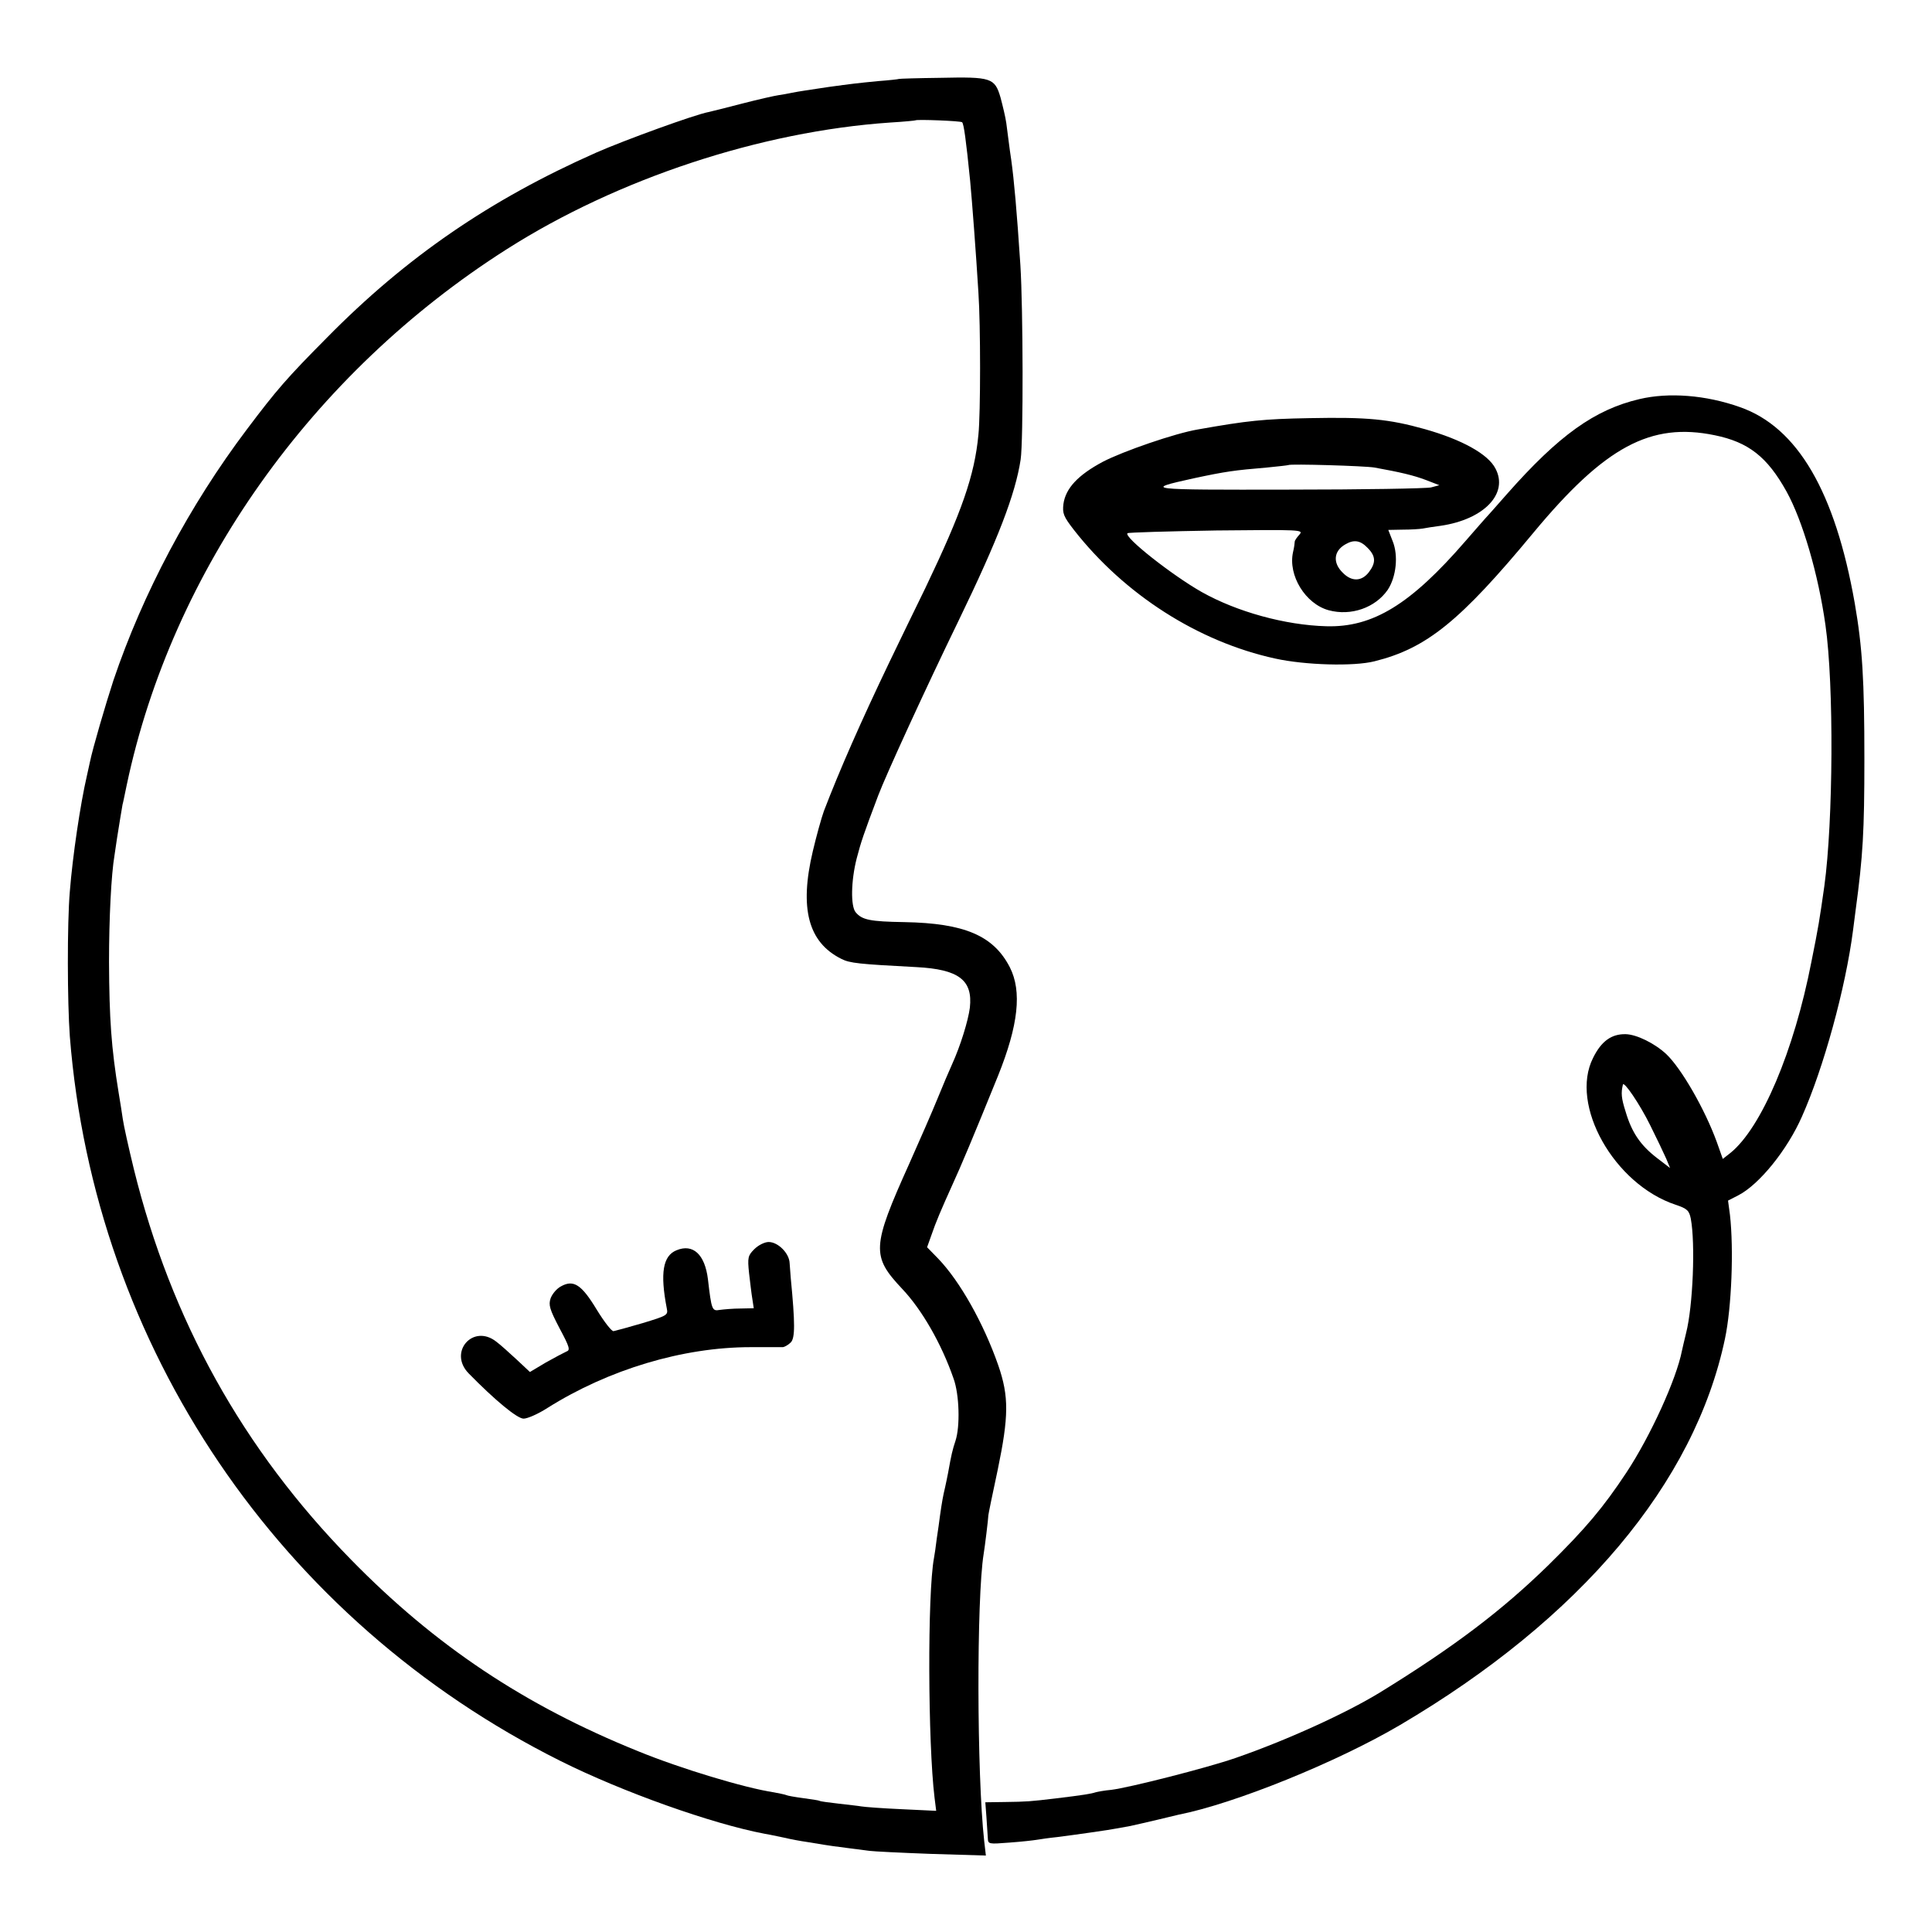
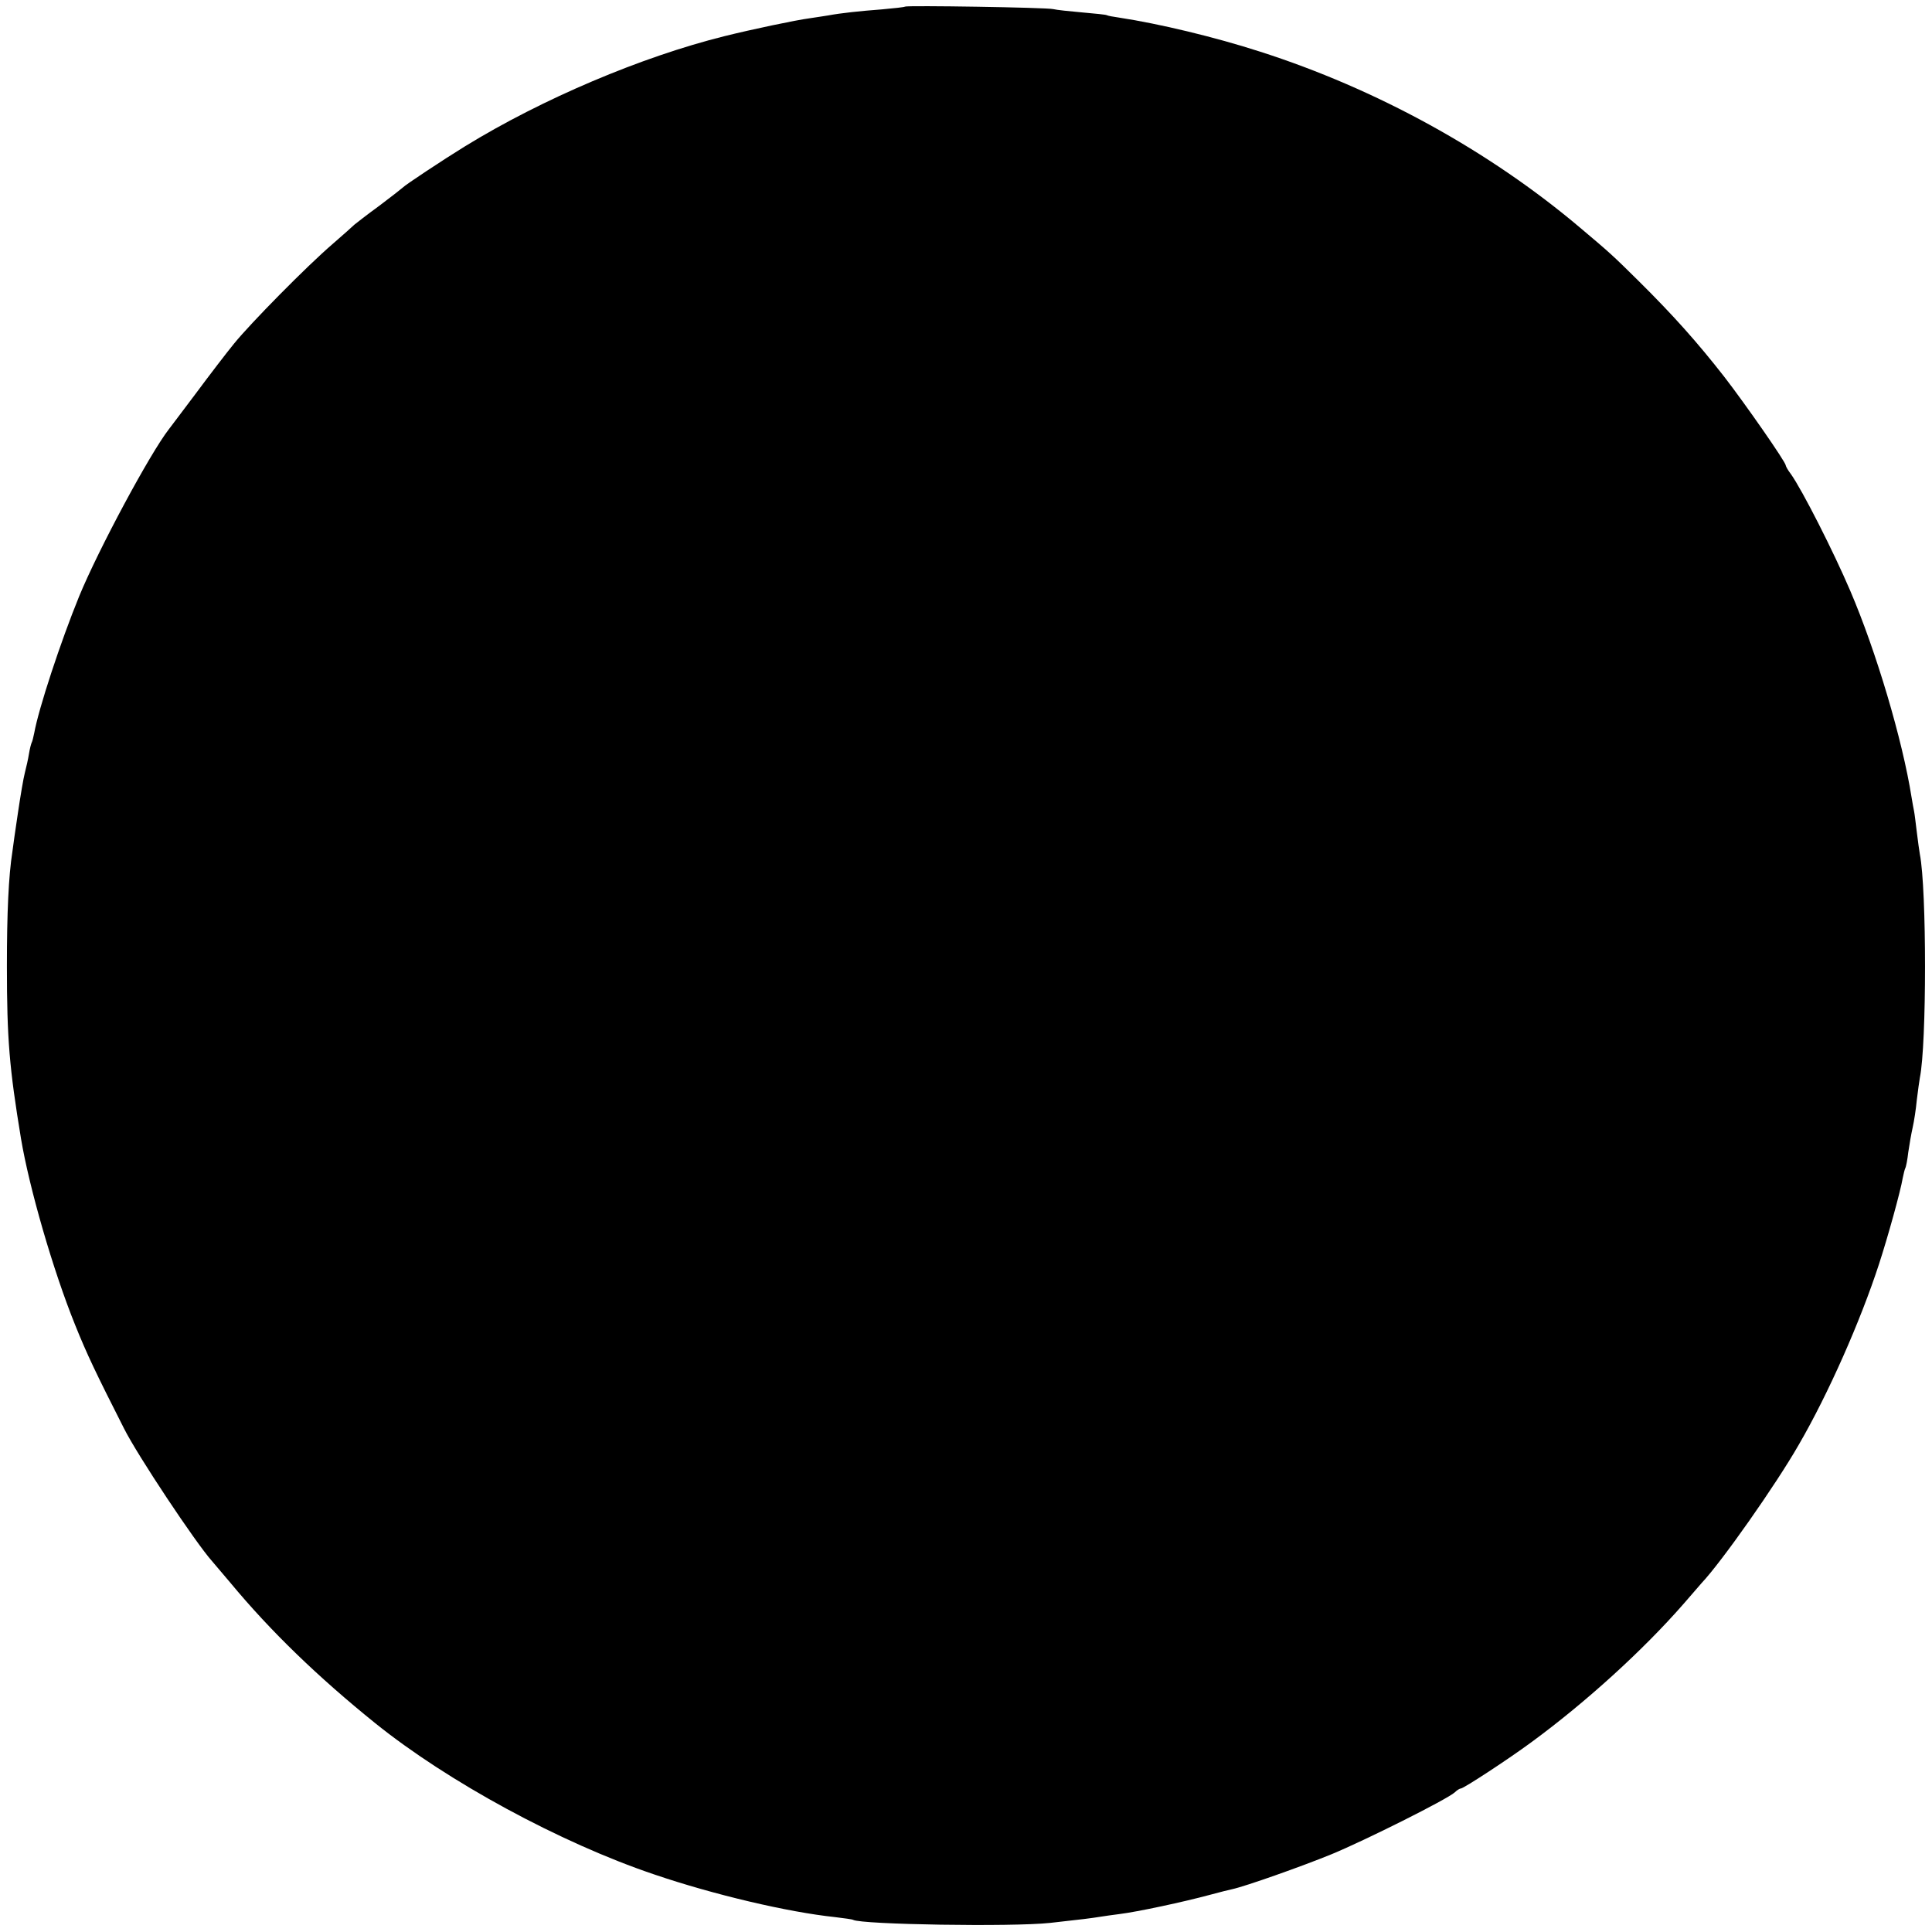
<svg xmlns="http://www.w3.org/2000/svg" version="1.0" width="700pt" height="700pt" viewBox="0 0 700 700" preserveAspectRatio="xMidYMid meet">
  <g transform="translate(0,700) scale(0.1,-0.1)" fill="#000000" stroke="none">
-     <path d="M3257 6714 c-1 -1 -36 -5 -77 -8 -72 -7 -97 -10 -177 -21 -73 -11 -108 -16 -133 -21 -14 -3 -36 -7 -50 -9 -14 -2 -72 -15 -130 -30 -58 -15 -113 -29 -123 -31 -49 -9 -305 -102 -407 -147 -384 -170 -689 -379 -977 -672 -144 -145 -181 -188 -288 -330 -209 -277 -377 -594 -484 -910 -29 -89 -75 -246 -85 -295 -3 -14 -8 -36 -11 -50 -24 -103 -52 -293 -62 -420 -10 -116 -9 -403 0 -525 89 -1126 759 -2116 1777 -2625 226 -113 550 -228 740 -264 14 -2 45 -9 70 -14 25 -6 63 -13 85 -16 23 -4 50 -8 61 -10 11 -2 47 -7 79 -11 33 -4 71 -9 85 -11 14 -2 114 -7 223 -11 l199 -6 -6 52 c-27 242 -28 880 -2 1041 4 23 17 129 17 140 0 3 15 77 34 165 40 193 41 265 2 378 -53 152 -139 305 -218 387 l-40 41 15 42 c17 50 36 94 77 185 30 65 75 172 165 394 74 184 87 306 43 393 -59 115 -164 160 -382 164 -125 2 -154 8 -177 36 -18 22 -17 113 4 195 16 61 24 85 78 228 28 74 170 384 292 635 142 293 205 457 224 582 10 67 9 548 -1 705 -13 198 -23 308 -33 380 -3 19 -7 49 -9 65 -2 17 -6 48 -9 69 -3 22 -13 63 -21 93 -21 71 -33 75 -218 71 -82 -1 -149 -3 -150 -4z m229 -157 c6 -6 14 -62 29 -212 7 -74 21 -258 30 -405 8 -118 8 -438 0 -515 -14 -148 -60 -279 -192 -555 -39 -80 -98 -201 -131 -270 -102 -213 -180 -390 -237 -539 -9 -25 -27 -90 -40 -145 -49 -207 -17 -330 103 -390 31 -16 64 -19 272 -30 154 -8 205 -47 194 -147 -6 -47 -34 -138 -64 -204 -10 -22 -34 -78 -53 -125 -19 -47 -65 -152 -102 -235 -137 -304 -138 -336 -26 -455 71 -75 142 -198 186 -325 21 -58 24 -173 7 -225 -11 -33 -15 -50 -27 -117 -3 -16 -8 -39 -11 -53 -7 -29 -11 -51 -18 -100 -2 -19 -8 -57 -12 -85 -3 -27 -8 -59 -10 -70 -24 -128 -22 -671 2 -868 l6 -48 -126 6 c-69 3 -134 8 -145 10 -11 2 -48 6 -82 10 -35 4 -66 8 -69 10 -3 2 -30 6 -60 10 -30 4 -58 9 -61 11 -4 2 -24 6 -45 10 -106 16 -338 86 -492 149 -411 166 -735 382 -1040 694 -392 400 -652 868 -787 1415 -19 78 -37 159 -40 181 -3 22 -10 65 -15 95 -27 165 -34 269 -35 475 0 158 8 317 20 387 2 13 6 40 9 61 7 47 18 109 20 122 2 6 8 37 15 70 164 778 671 1493 1377 1942 402 256 921 427 1389 459 50 3 91 7 92 8 4 4 165 -2 169 -7z" />
-     <path d="M2733 2474 c-23 -23 -25 -30 -19 -87 4 -34 9 -77 12 -94 l5 -33 -48 -1 c-26 0 -60 -3 -75 -5 -28 -5 -30 -1 -43 111 -11 90 -54 130 -114 105 -49 -20 -60 -82 -35 -211 5 -24 1 -26 -88 -53 -51 -15 -99 -28 -105 -29 -7 -1 -34 34 -61 78 -55 91 -84 110 -130 84 -15 -8 -31 -27 -37 -43 -8 -24 -4 -39 32 -108 37 -69 40 -80 25 -85 -9 -4 -43 -22 -75 -40 l-57 -34 -48 45 c-26 24 -59 54 -74 65 -84 66 -175 -38 -100 -115 95 -97 176 -164 199 -164 14 0 53 17 87 39 221 139 490 220 736 220 58 0 110 0 117 0 6 1 19 8 28 17 16 16 16 69 0 234 -1 14 -3 38 -4 53 -1 36 -42 77 -76 77 -14 0 -37 -11 -52 -26z" />
-     <path d="M5940 5554 c-162 -38 -292 -131 -480 -344 -41 -47 -77 -87 -80 -90 -3 -3 -34 -39 -70 -80 -199 -230 -336 -314 -505 -309 -148 4 -323 52 -451 124 -106 60 -283 199 -269 213 3 3 148 7 322 10 306 3 317 3 301 -15 -9 -10 -17 -21 -17 -26 0 -4 -2 -21 -6 -37 -19 -85 45 -188 129 -211 81 -22 169 9 214 74 31 47 39 124 18 176 l-16 41 53 1 c28 0 61 2 72 4 11 2 40 7 65 10 157 23 247 117 198 208 -27 52 -121 104 -255 142 -132 37 -209 44 -418 40 -168 -3 -224 -9 -405 -41 -83 -14 -271 -79 -344 -117 -90 -48 -135 -96 -143 -153 -4 -34 0 -45 38 -94 183 -234 450 -405 729 -466 109 -24 285 -29 360 -10 189 47 310 145 576 466 259 312 425 401 657 353 122 -25 190 -78 260 -204 58 -105 115 -299 141 -484 31 -217 28 -711 -4 -945 -18 -126 -21 -146 -47 -275 -63 -324 -181 -601 -293 -692 l-28 -22 -22 62 c-43 118 -128 266 -183 318 -42 39 -107 71 -147 72 -51 1 -88 -25 -118 -86 -86 -170 76 -458 299 -532 42 -14 49 -21 55 -50 17 -90 8 -317 -17 -415 -6 -25 -13 -54 -15 -64 -20 -103 -114 -309 -201 -441 -84 -127 -148 -203 -282 -335 -170 -166 -343 -297 -611 -462 -124 -76 -342 -175 -525 -238 -101 -35 -383 -107 -449 -115 -24 -2 -50 -7 -57 -9 -15 -5 -44 -10 -144 -22 -92 -11 -105 -12 -183 -13 l-72 -1 4 -53 c2 -28 4 -63 5 -76 1 -23 2 -23 79 -17 42 3 86 8 98 10 12 2 45 7 75 10 56 7 197 27 214 31 6 1 28 5 50 9 22 5 67 15 100 23 33 8 67 16 75 18 203 40 573 190 801 324 656 386 1069 878 1179 1401 24 114 32 323 18 448 l-7 52 37 19 c76 39 178 165 231 286 78 175 158 465 185 675 1 8 5 40 9 70 27 199 32 289 32 550 0 285 -7 404 -35 565 -71 403 -207 637 -416 710 -124 44 -258 54 -364 29z m-960 -248 c94 -17 141 -28 186 -45 l49 -19 -30 -8 c-16 -4 -249 -8 -517 -8 -517 -1 -529 0 -343 41 117 25 147 29 265 39 41 4 76 8 78 9 6 5 278 -3 312 -9z m-25 -291 c30 -30 31 -54 4 -89 -26 -33 -62 -34 -94 -1 -37 36 -33 79 10 103 31 18 54 14 80 -13z m1024 -2092 c24 -48 50 -103 58 -121 l14 -34 -47 36 c-60 46 -92 93 -114 168 -16 50 -17 68 -10 98 3 15 61 -70 99 -147z" />
+     <path d="M3279 6976 c-2 -2 -40 -6 -84 -10 -79 -6 -146 -13 -195 -22 -14 -2 -43 -7 -65 -10 -53 -7 -209 -40 -310 -65 -301 -75 -660 -227 -940 -399 -78 -48 -217 -140 -225 -149 -3 -3 -41 -33 -85 -66 -44 -32 -85 -64 -91 -69 -6 -6 -42 -38 -80 -71 -93 -80 -296 -286 -356 -360 -27 -33 -89 -114 -138 -180 -50 -66 -93 -124 -98 -130 -68 -87 -255 -435 -325 -605 -67 -164 -147 -407 -163 -496 -3 -15 -7 -31 -9 -34 -2 -4 -7 -22 -10 -41 -3 -19 -10 -50 -15 -69 -5 -19 -16 -84 -25 -145 -9 -60 -18 -123 -20 -140 -14 -89 -20 -223 -20 -415 0 -266 9 -370 51 -625 30 -179 116 -477 196 -675 43 -107 76 -176 177 -375 49 -98 260 -415 319 -481 9 -11 39 -46 67 -79 146 -176 317 -341 524 -508 263 -212 670 -433 1010 -548 217 -74 486 -137 656 -155 33 -4 63 -8 66 -10 31 -17 576 -26 714 -11 118 13 149 17 180 22 17 3 49 7 71 10 65 8 233 44 329 70 33 9 69 18 79 20 47 10 251 82 361 127 121 50 417 198 446 224 8 8 18 14 22 14 10 0 172 106 256 168 199 146 405 334 551 501 30 35 60 69 65 75 72 76 269 356 352 501 107 184 224 449 291 655 32 98 78 264 86 312 3 15 7 31 9 35 3 5 8 31 11 58 4 28 11 68 16 90 5 22 12 67 15 100 4 33 9 69 11 80 25 122 25 683 0 810 -2 11 -7 47 -11 80 -4 32 -8 67 -10 76 -2 9 -6 32 -9 50 -33 209 -129 531 -222 748 -62 145 -174 365 -215 423 -11 14 -19 29 -19 32 0 12 -147 223 -222 320 -99 127 -187 225 -309 346 -97 96 -106 104 -214 195 -330 279 -738 503 -1160 638 -164 53 -365 101 -509 123 -22 3 -43 7 -46 9 -3 2 -43 6 -89 10 -46 4 -93 9 -105 12 -23 6 -532 14 -537 9z" />
  </g>
</svg>
